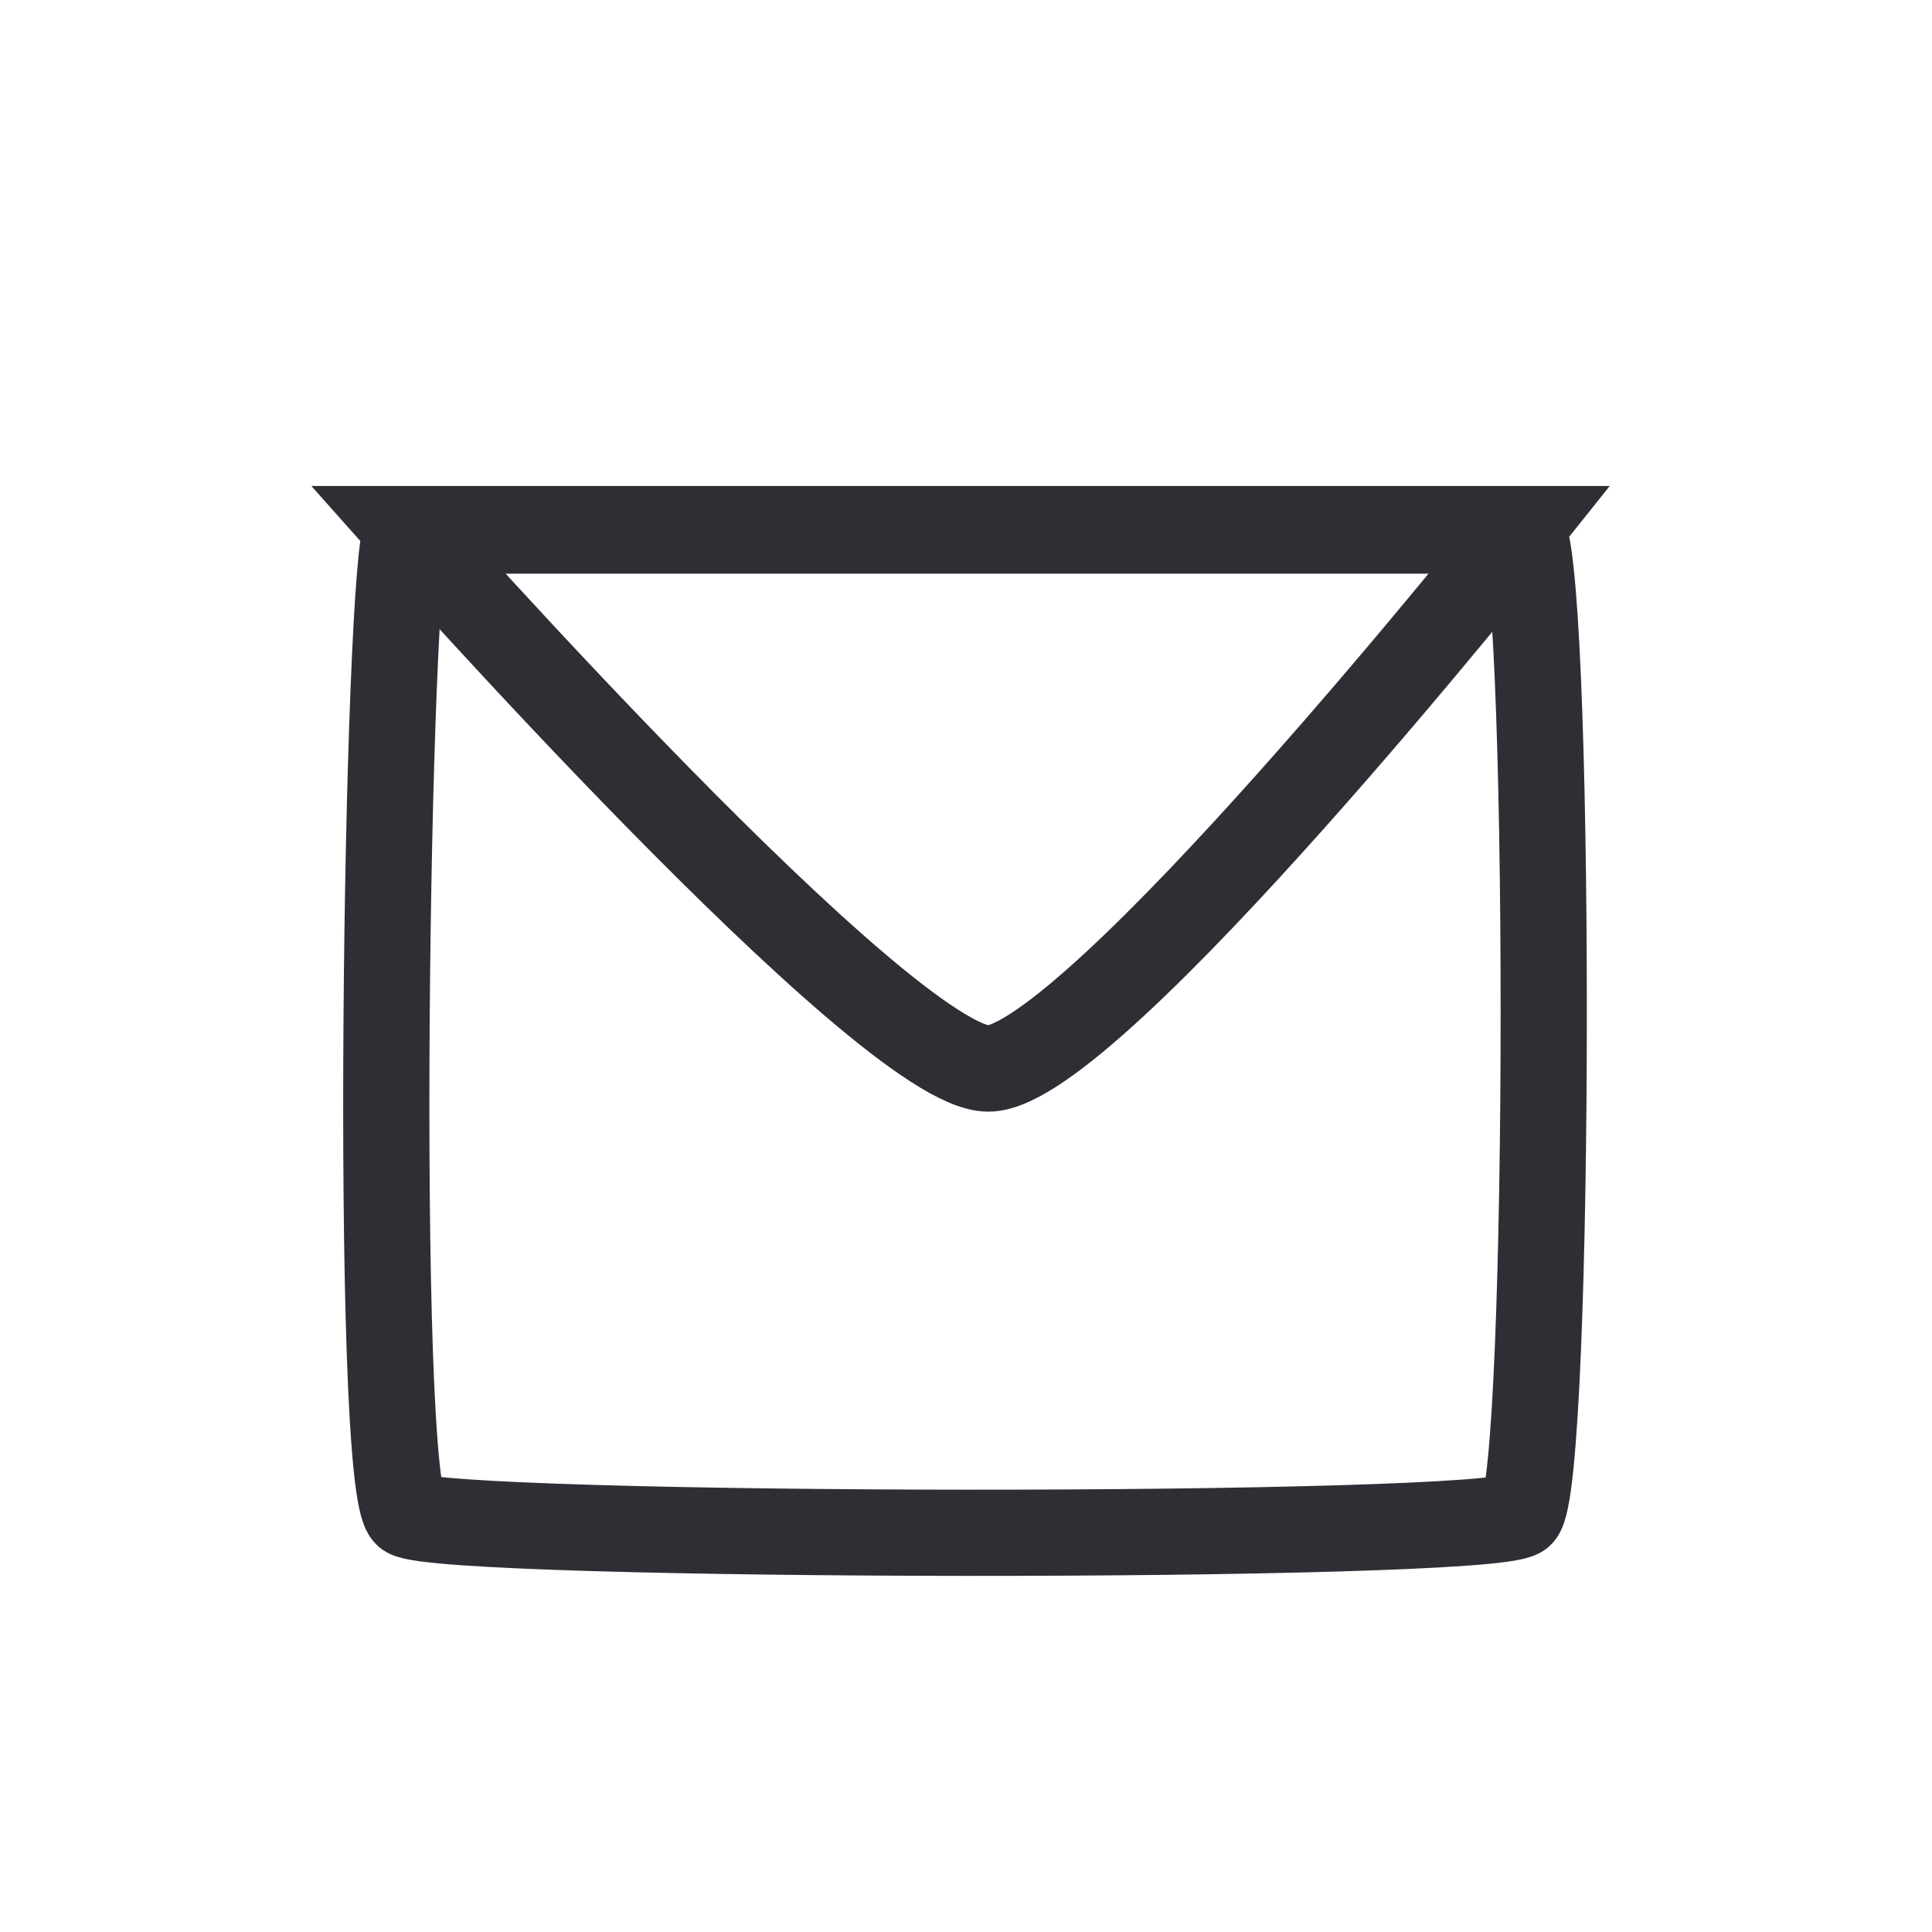
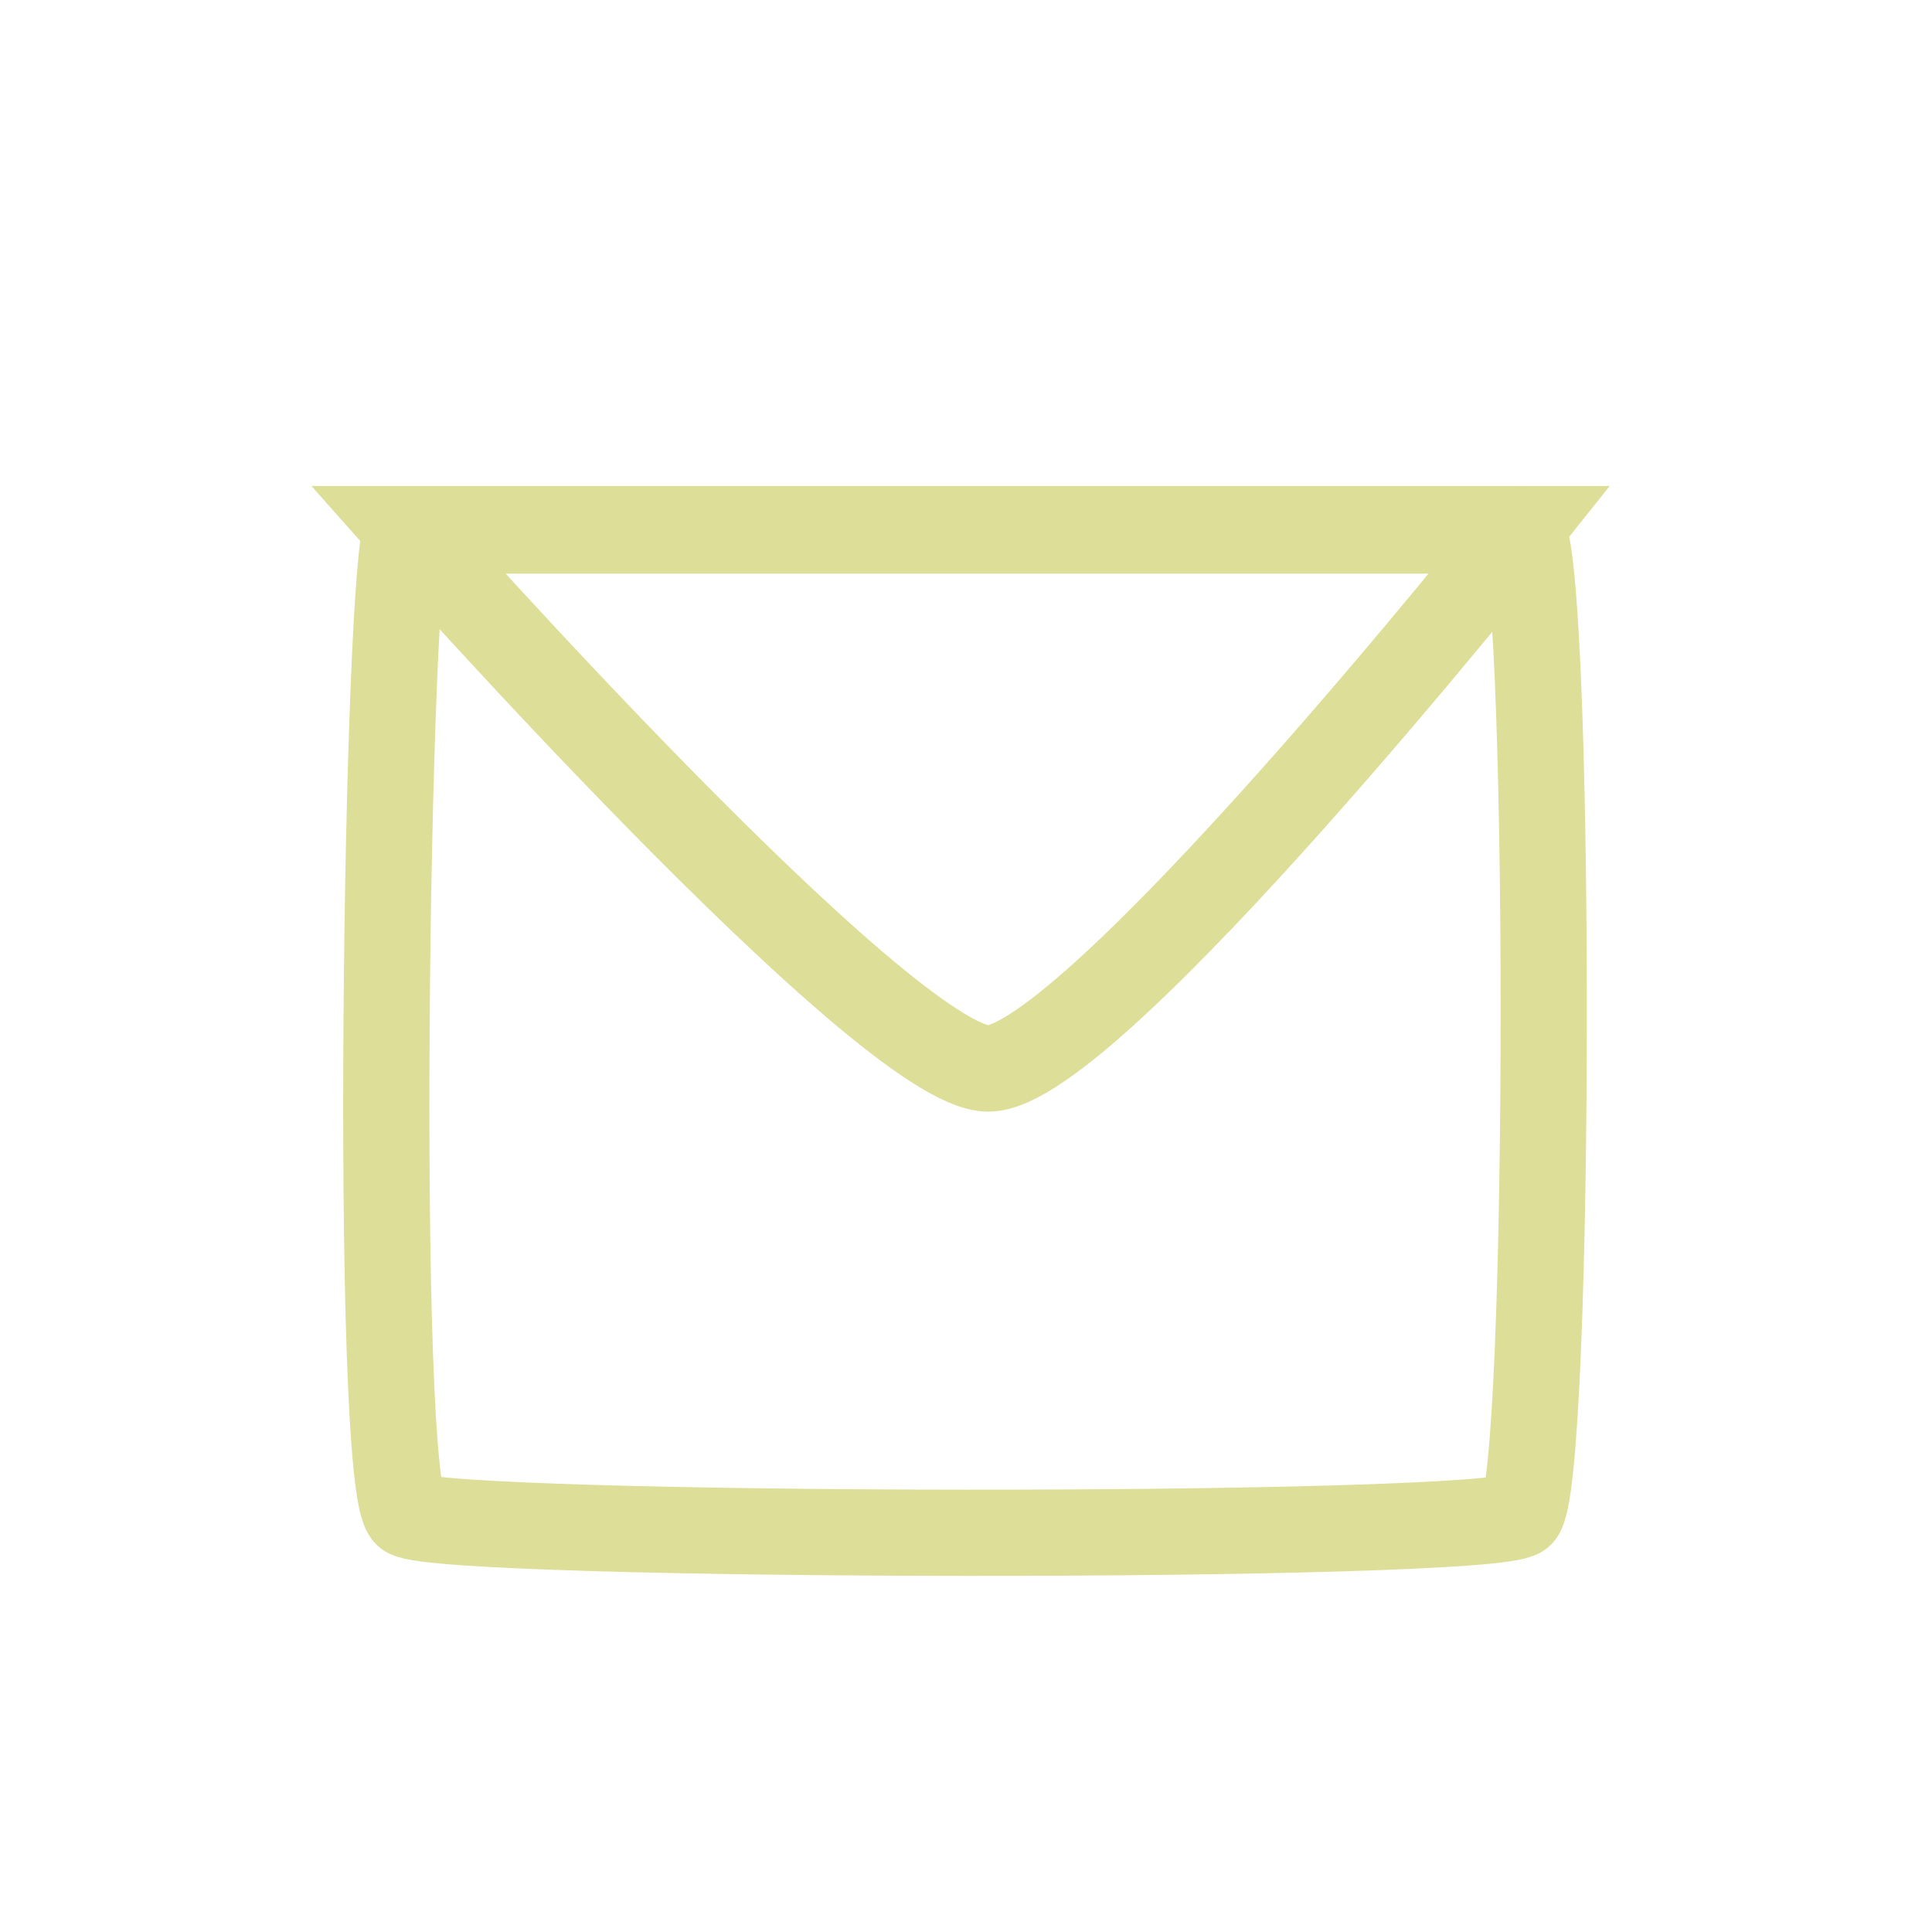
<svg xmlns="http://www.w3.org/2000/svg" version="1.2" viewBox="0 0 130 130" width="130" height="130">
  <defs>
    <clipPath clipPathUnits="userSpaceOnUse" id="cp1">
      <path d="m-77.29-39.93h258.12v258.74h-258.12z" />
    </clipPath>
  </defs>
-   <style>.a{fill:none;stroke:#2e2e35;stroke-width:5.8}</style>
+   <style>.a{fill:none;stroke:#ddde97;stroke-width:5.8}</style>
  <g clip-path="url(#cp1)">
-     <path fill-rule="evenodd" class="a" d="m102.3 35.6c2.1 0 2.1 64.5 0 66.3-2.2 1.7-72.4 1.6-74.9 0-2.3-1.7-1.4-64.6 0-66.3m0 0c0 0 32.2 36.3 39.1 36.3 6.9 0 35.8-36.3 35.8-36.3zm188.6 66.3c-8.6 0-3.6-7.1 0-10.6l42.4-33.7c1.9-1.1 6.7-1.9 10 4.5zm71.9-53.1c-2.6 7.9-12.2 11.9-19.5 13.3zm-10.4-25.6c10.5 11.2 12.5 19.5 10.4 25.6-2.5-4.9-8.6-13-15.8-10.9 5.8-4.2 6.1-11.2 5.4-14.7zm-9.2 16.8c1.3-1.1 2.7-1.8 3.8-2.1zm-10 17.7c-2.4-10.1-1.6-13.2 10-17.7zm-231-22h74.9" />
+     <path fill-rule="evenodd" class="a" d="m102.3 35.6c2.1 0 2.1 64.5 0 66.3-2.2 1.7-72.4 1.6-74.9 0-2.3-1.7-1.4-64.6 0-66.3" />
+     <path fill-rule="evenodd" class="a" d="m27.3 35.7h74.9" />
+     <path fill-rule="evenodd" class="a" d="m102.3 35.6c0 0-28.9 36.3-35.8 36.3-6.9 0-39.1-36.3-39.1-36.3zm113.7 66.3c-8.6 0-3.6-7.1 0-10.6l42.3-33.6q0 0 0 0l0.1-0.1c1.9-1.1 6.7-1.9 10 4.5zm71.9-53.1c-2.6 7.9-12.2 11.9-19.5 13.3zm-10.4-25.6c10.5 11.2 12.5 19.5 10.4 25.6-2.5-4.9-8.6-13-15.8-10.9 5.8-4.2 6.1-11.2 5.4-14.7zm-9.2 16.8c1.3-1.1 2.7-1.8 3.8-2.1zm0 0c-11.6 4.5-12.4 7.6-10 17.7z" />
  </g>
</svg>
